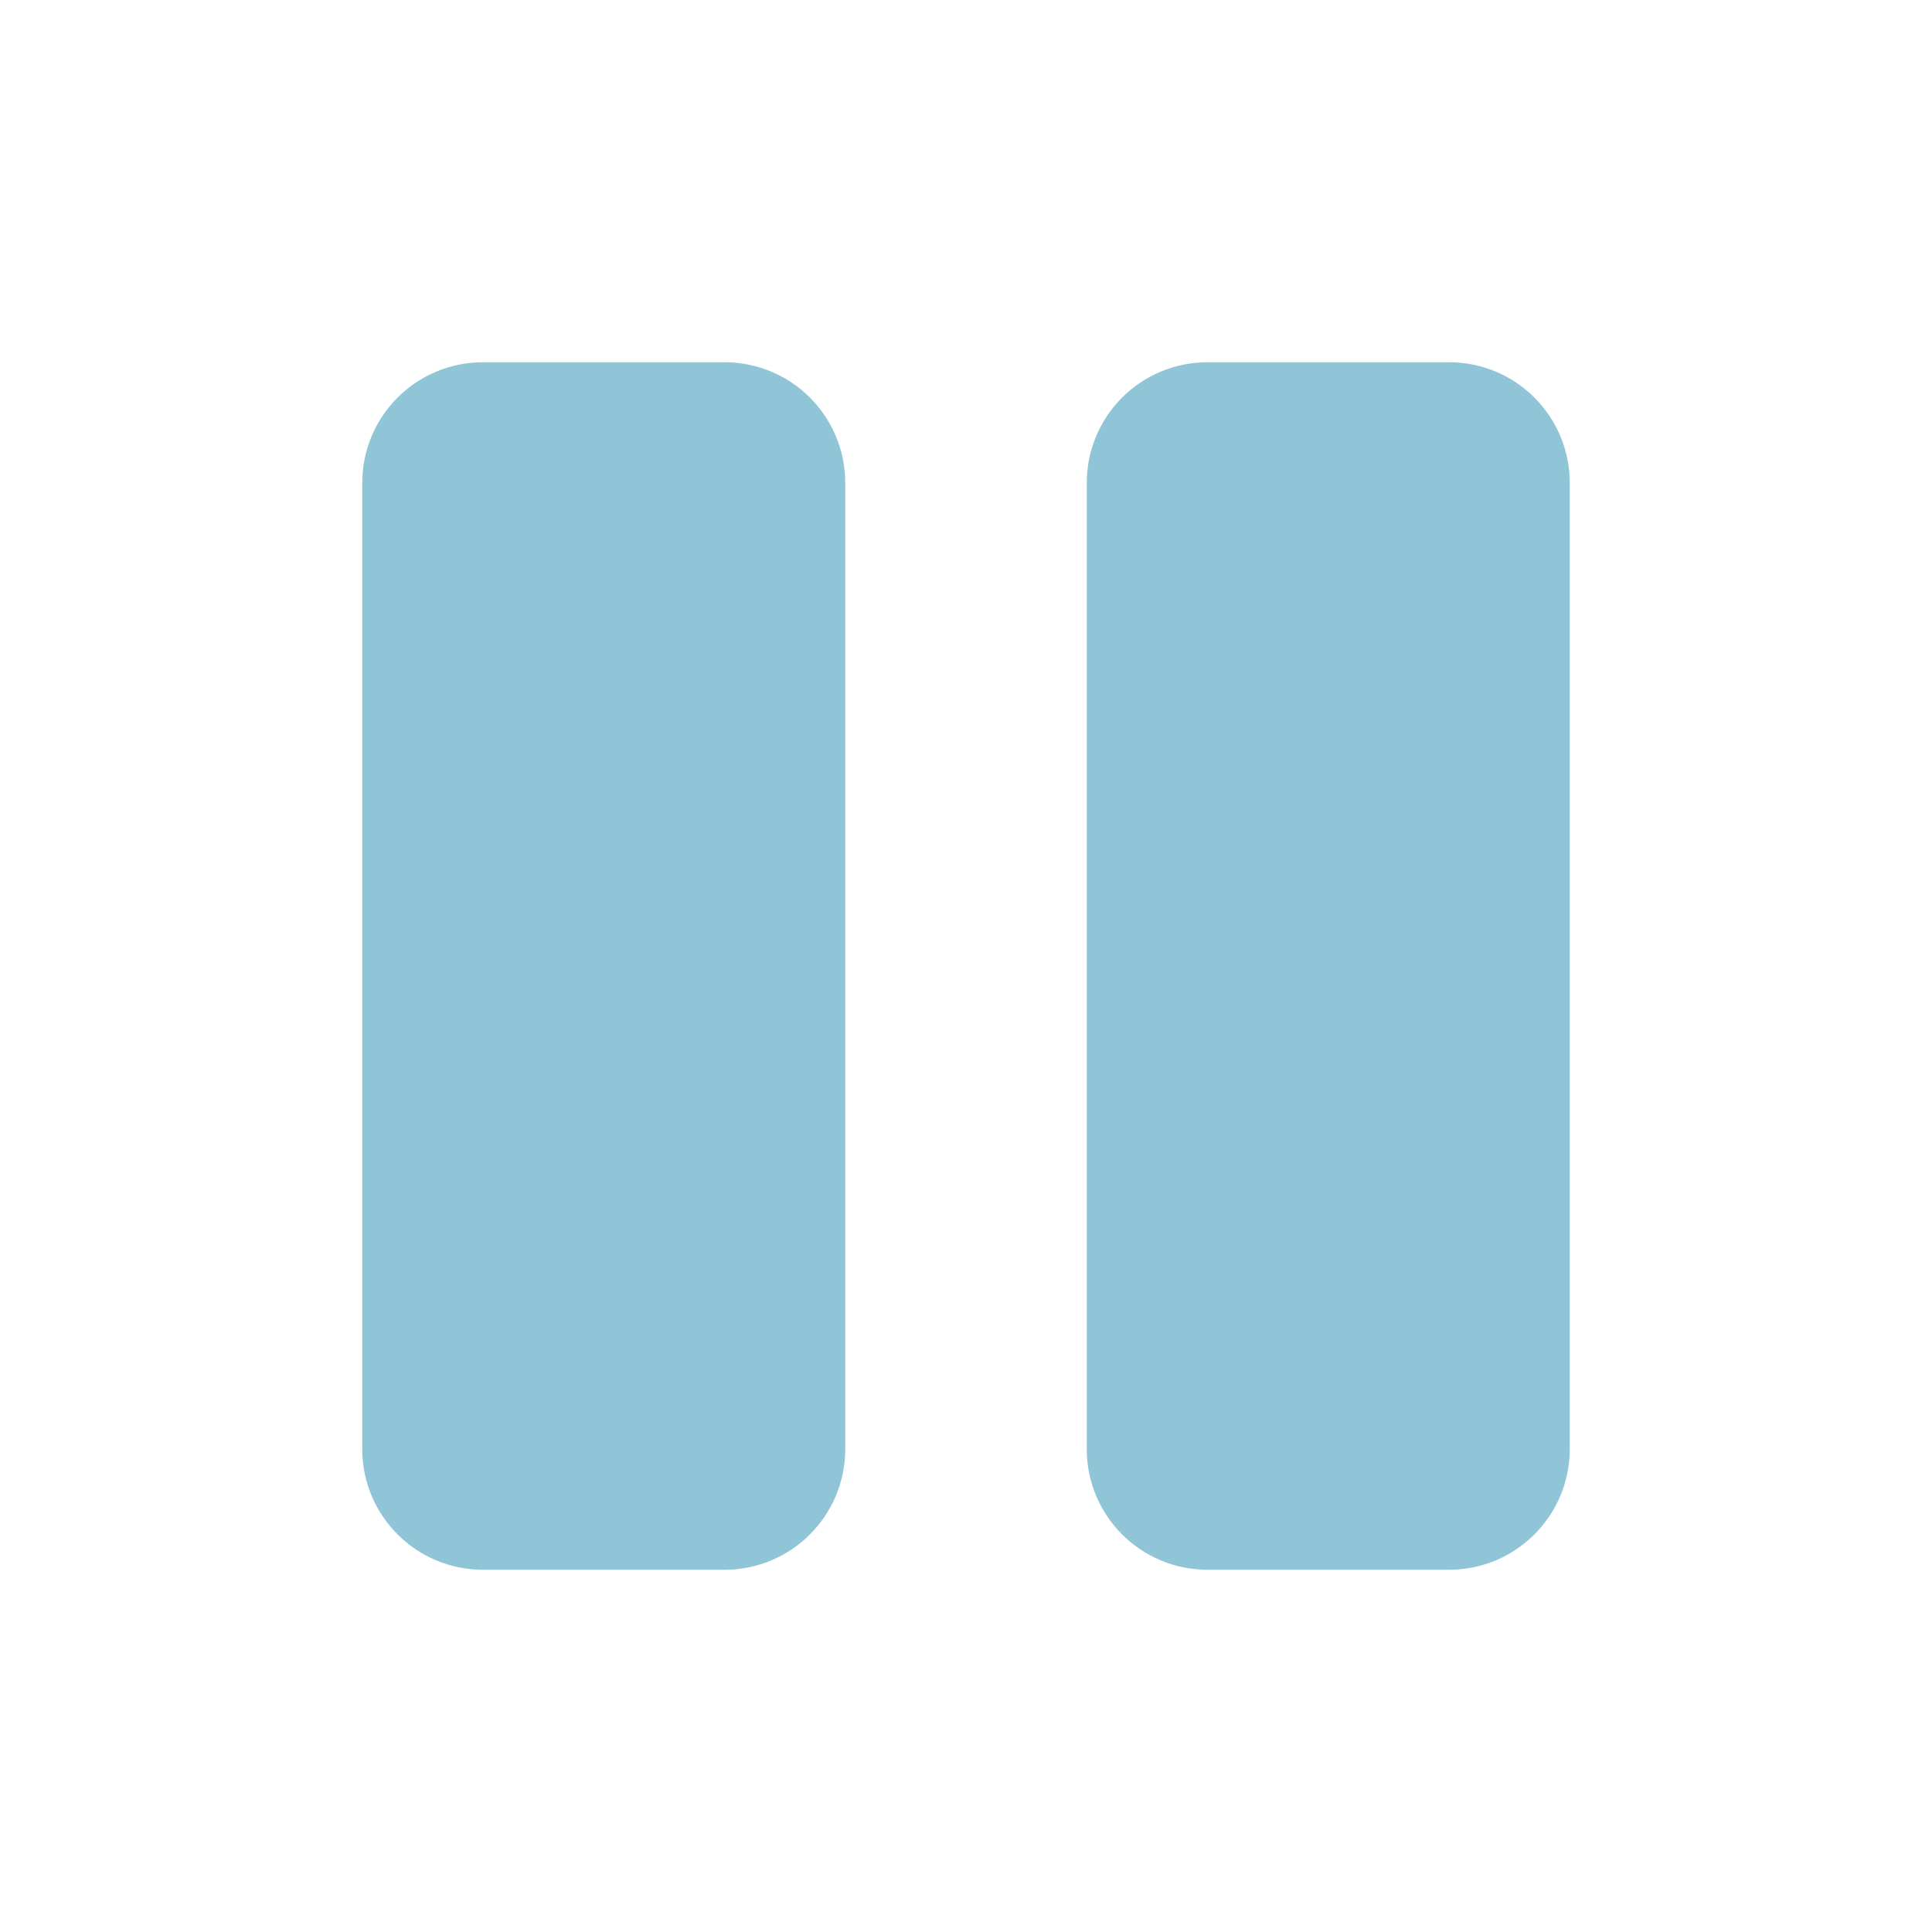
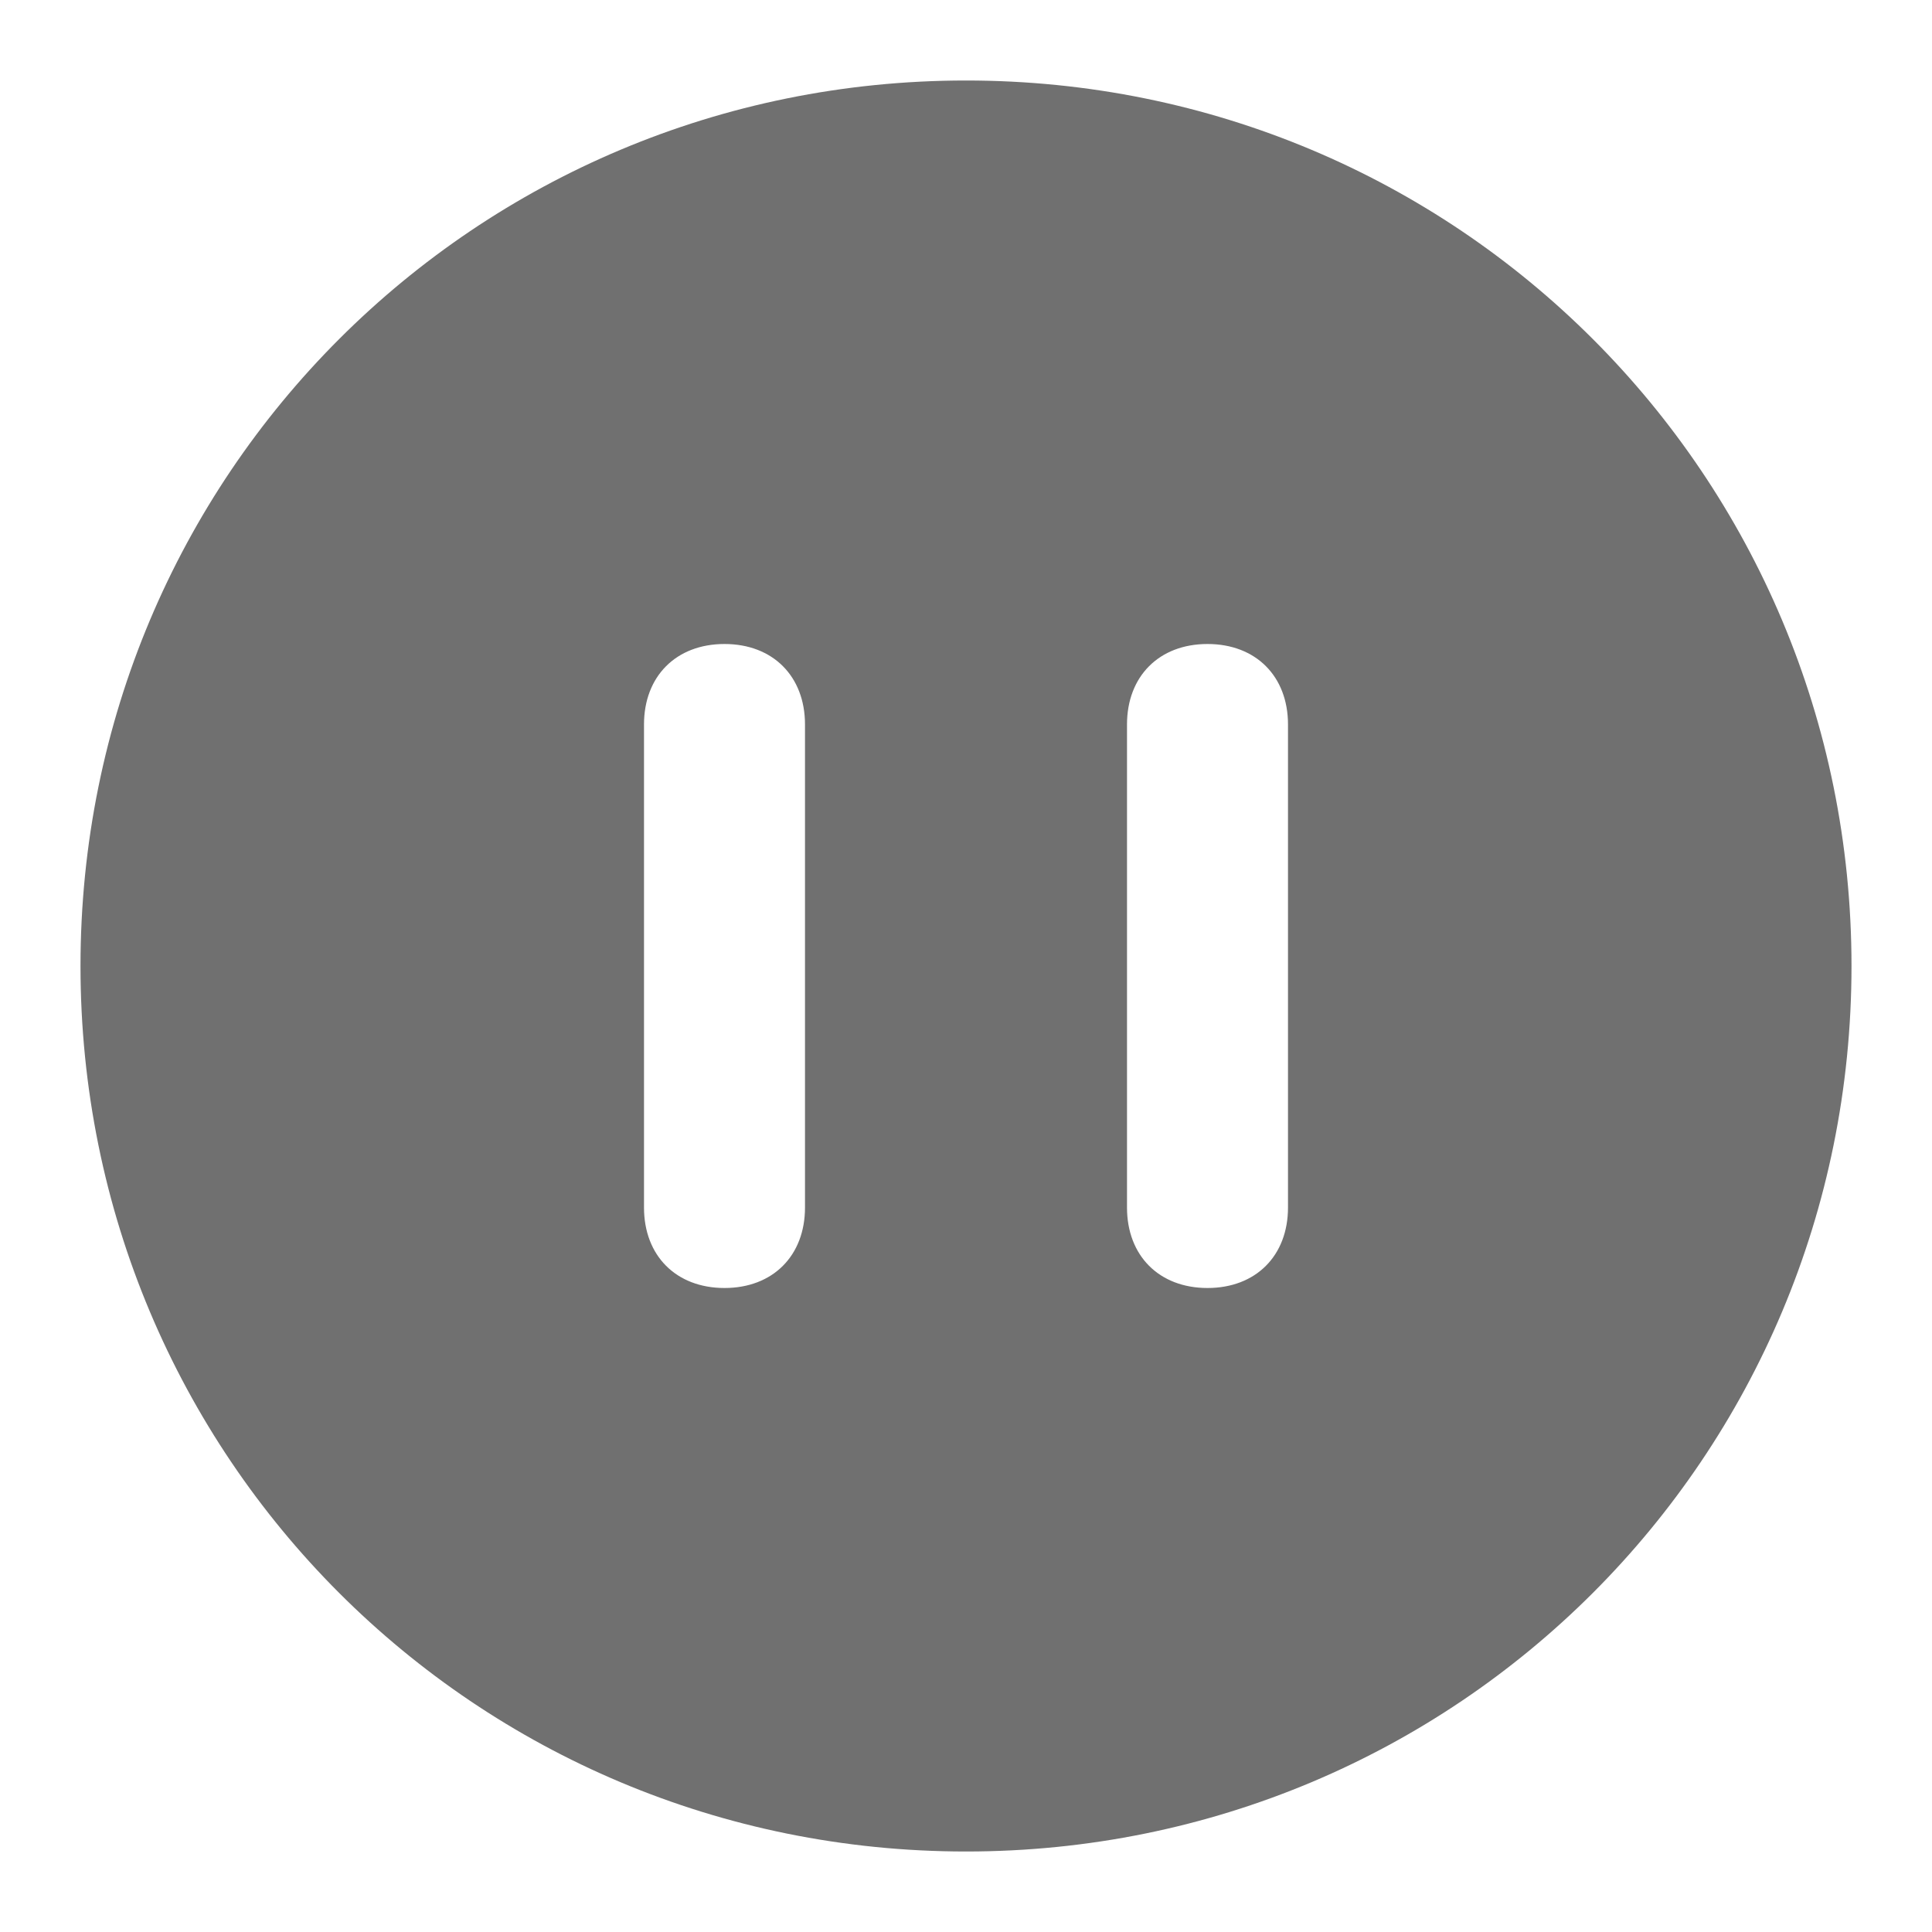
- <svg xmlns="http://www.w3.org/2000/svg" t="1682865291967" class="icon" viewBox="0 0 1024 1024" version="1.1" p-id="2611" width="200" height="200">
-   <path d="M768 832h-128c-35.392 0-64-28.608-64-64V256c0-35.392 28.608-64 64-64h128c35.392 0 64 28.608 64 64v512c0 35.392-28.608 64-64 64z m-384 0h-128c-35.392 0-64-28.608-64-64V256c0-35.392 28.608-64 64-64h128c35.392 0 64 28.608 64 64v512c0 35.392-28.608 64-64 64z" fill="#90C5D7" p-id="2612" />
+ <svg xmlns="http://www.w3.org/2000/svg" t="1707876805547" class="icon" viewBox="0 0 1024 1024" version="1.1" p-id="6811" width="200" height="200">
+   <path d="M512 981.333C251.733 981.333 42.667 772.267 42.667 512S251.733 42.667 512 42.667s469.333 209.067 469.333 469.333-209.067 469.333-469.333 469.333z m128-640c-25.6 0-42.667 17.067-42.667 42.667v256c0 25.6 17.067 42.667 42.667 42.667s42.667-17.067 42.667-42.667V384c0-25.6-17.067-42.667-42.667-42.667zM384 341.333c-25.6 0-42.667 17.067-42.667 42.667v256c0 25.6 17.067 42.667 42.667 42.667s42.667-17.067 42.667-42.667V384c0-25.6-17.067-42.667-42.667-42.667z" p-id="6812" fill="#707070" />
</svg>
